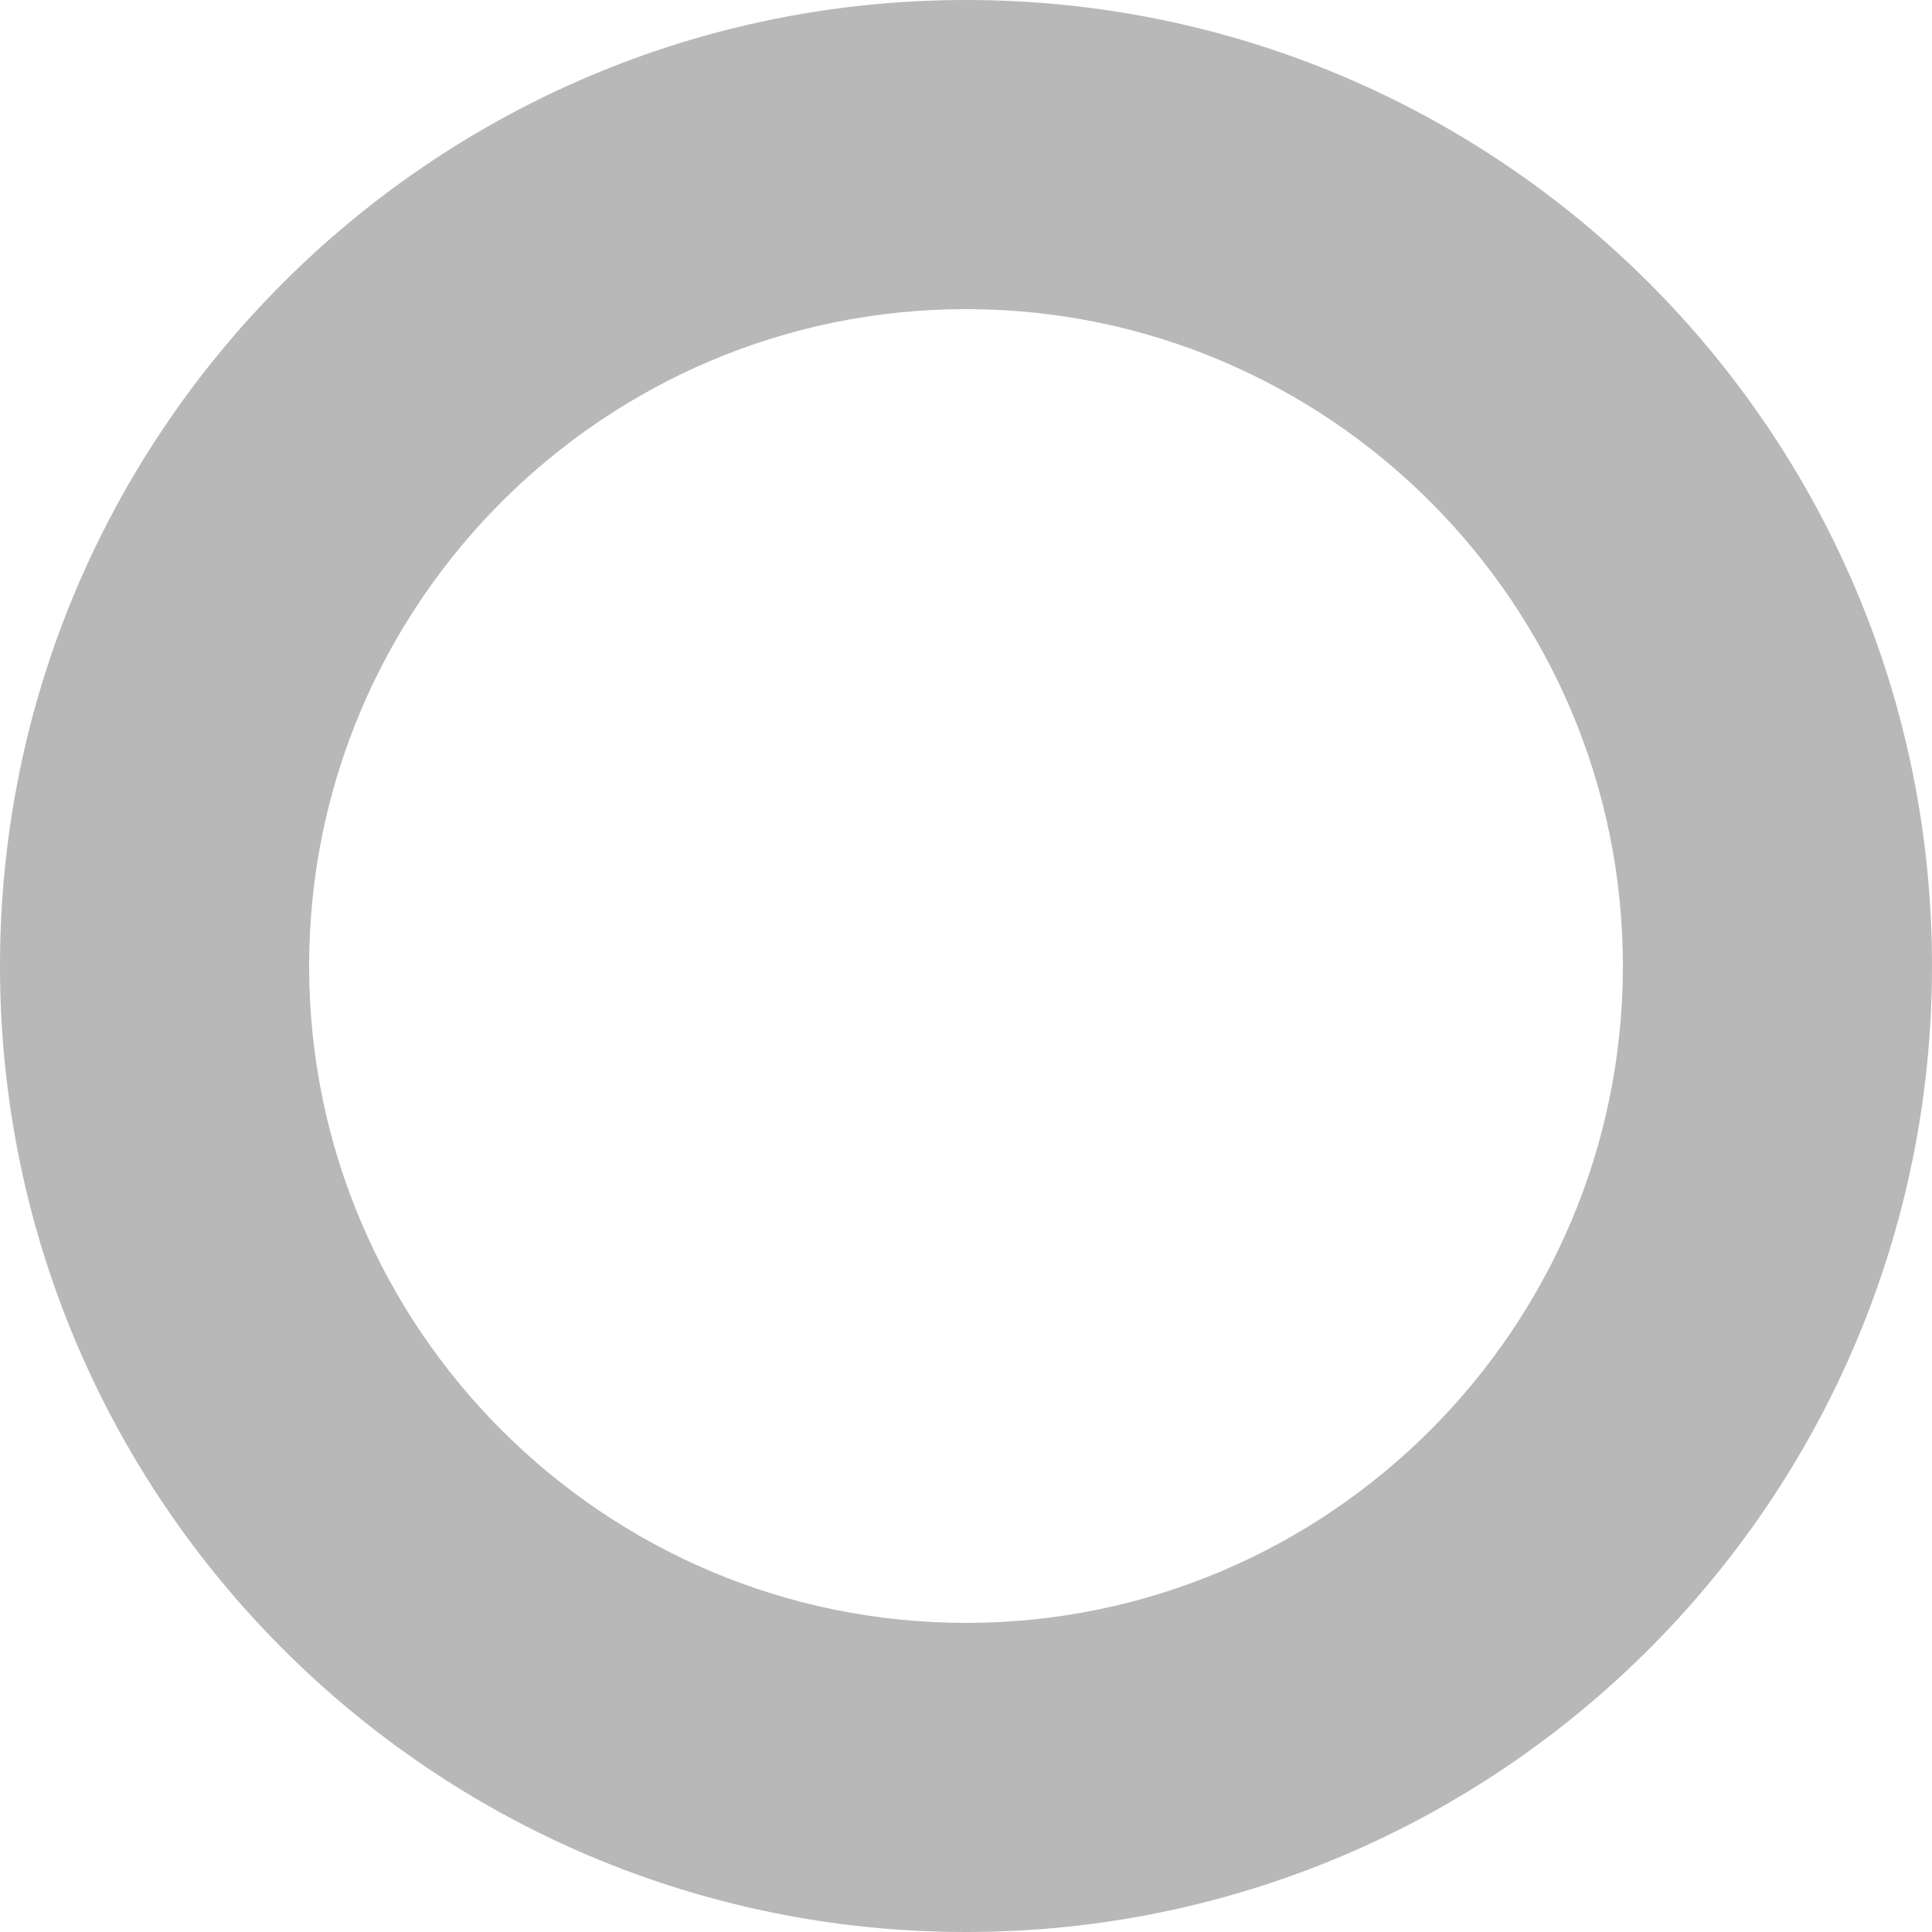
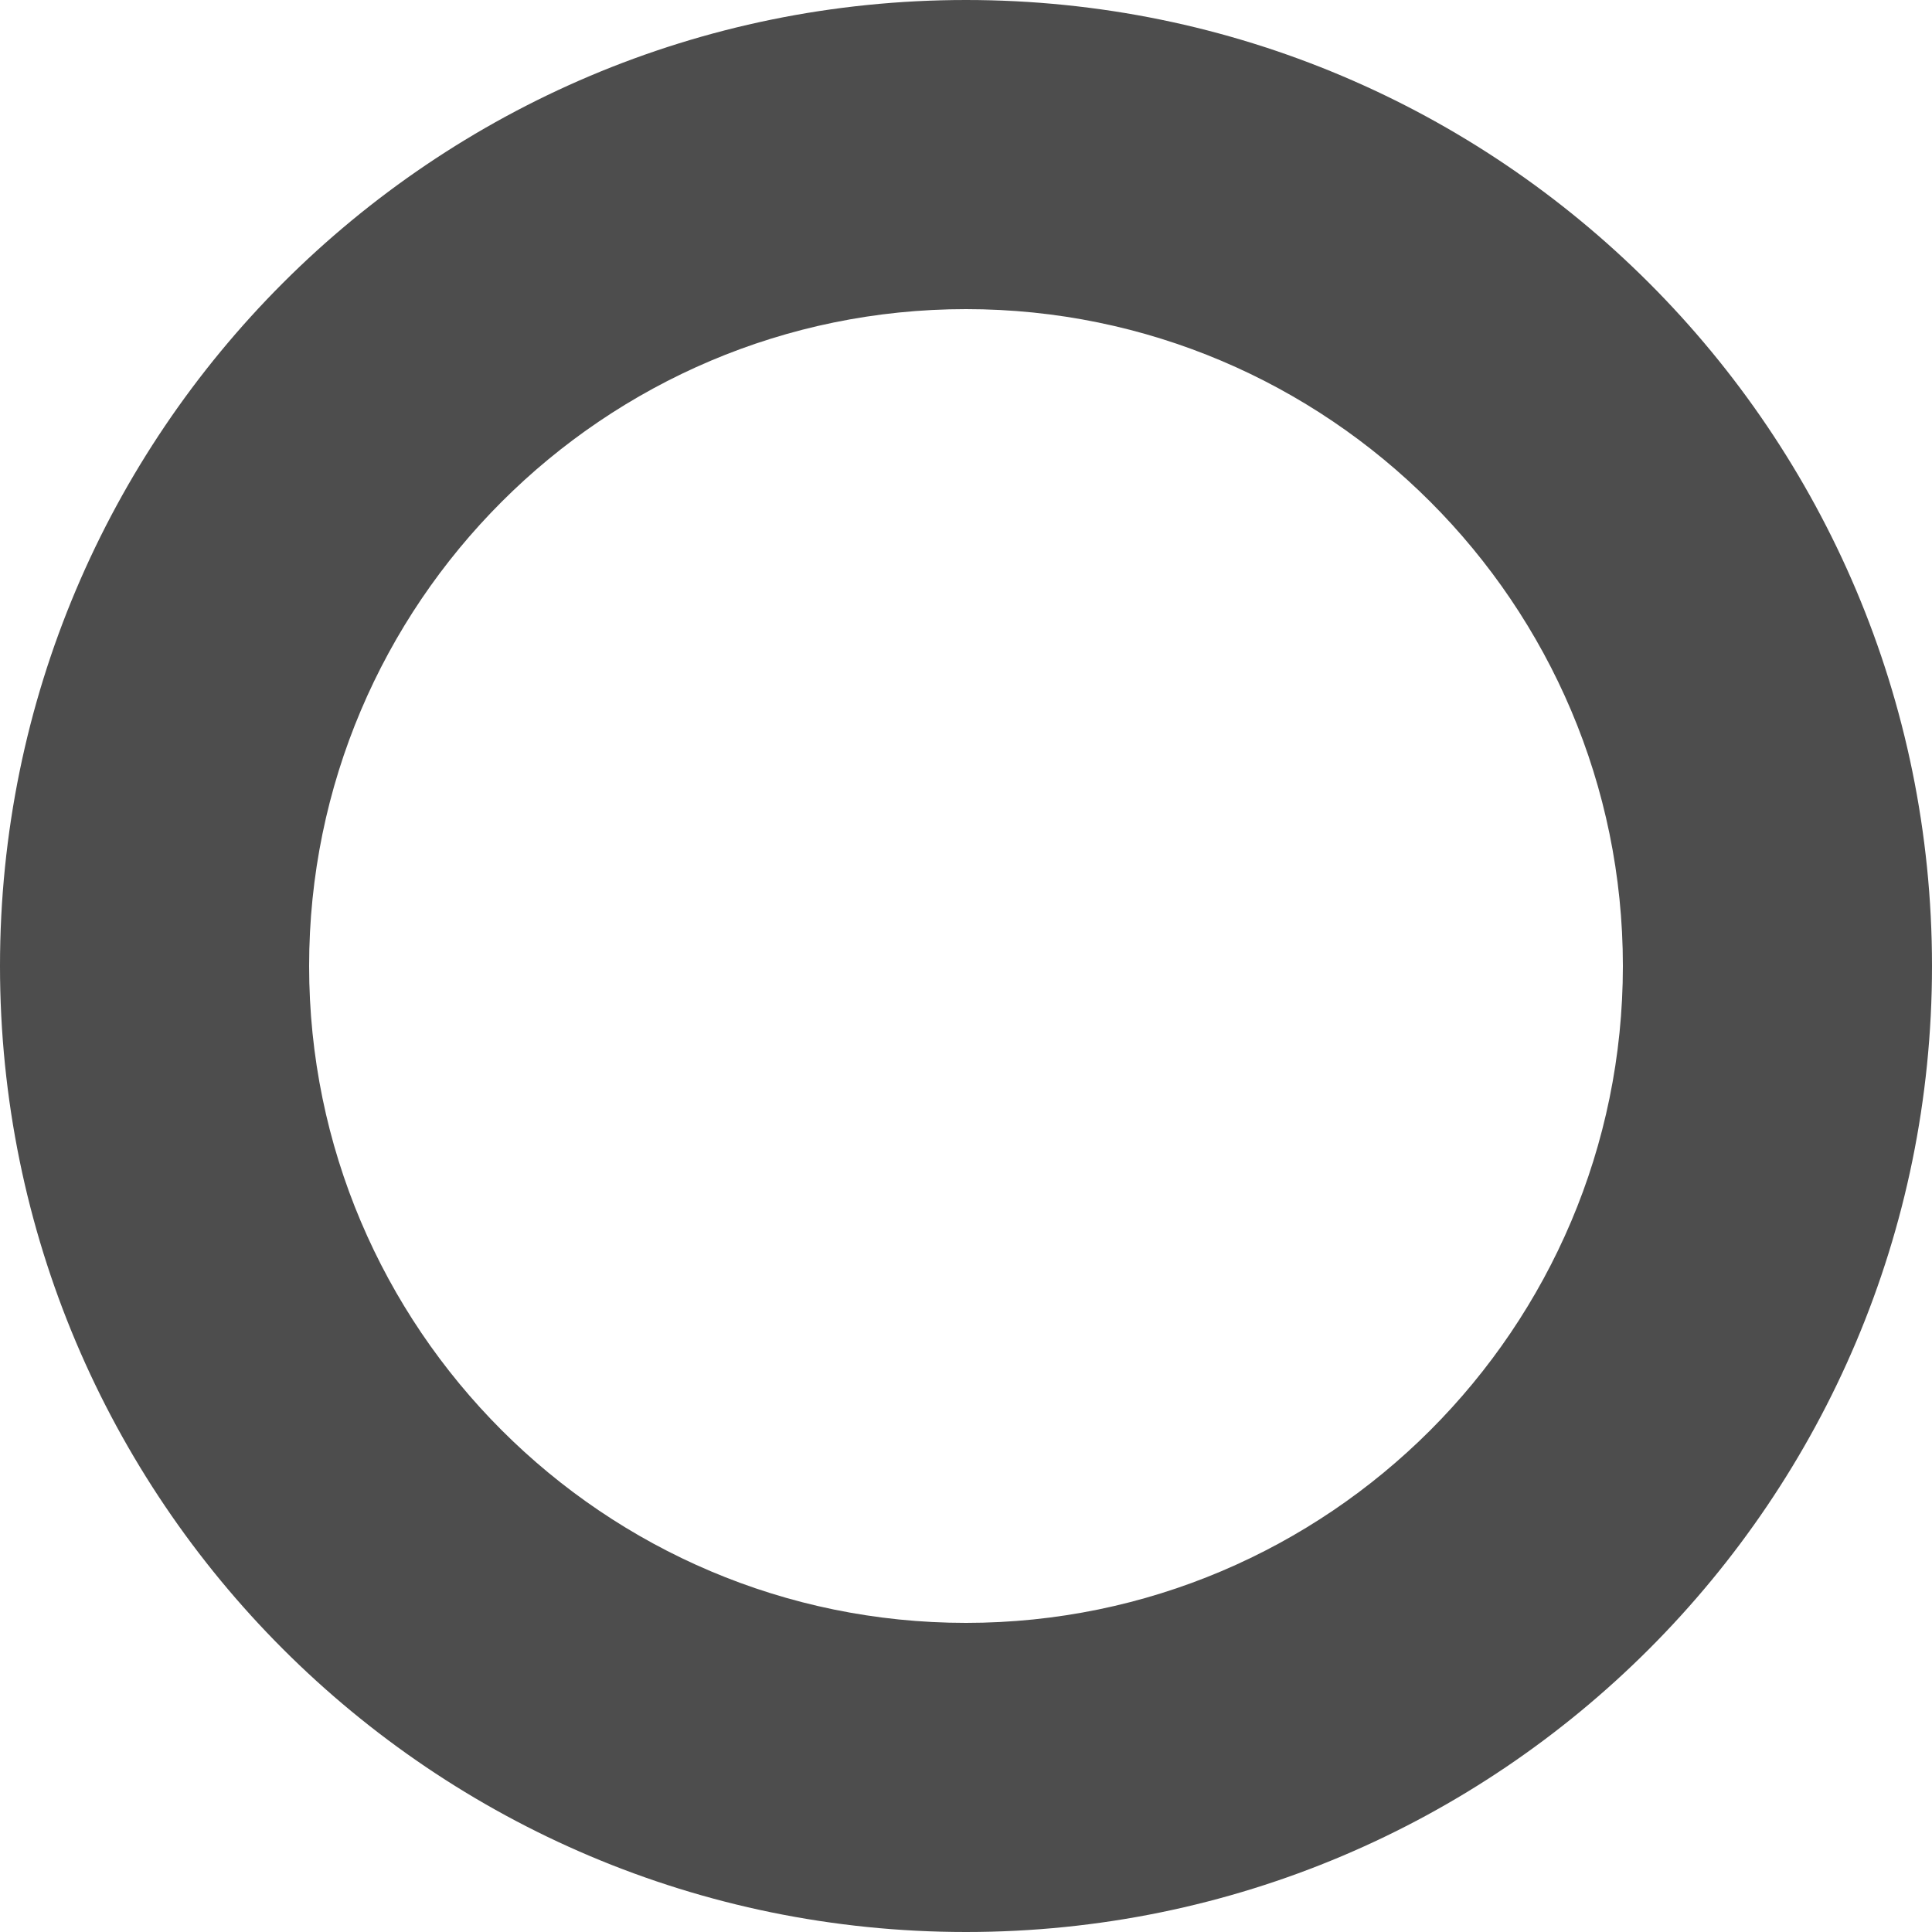
- <svg xmlns="http://www.w3.org/2000/svg" version="1.1" id="Layer_1" x="0px" y="0px" width="25px" height="25px" viewBox="0 0 25 25" enable-background="new 0 0 25 25" xml:space="preserve" fill="#b8b8b8">
-   <path d="M12.5,4c4.687,0,8.5,3.813,8.5,8.5c0,4.687-3.813,8.5-8.5,8.5C7.813,21,4,17.187,4,12.5C4,7.813,7.813,4,12.5,4 M12.5,0  C5.597,0,0,5.597,0,12.5S5.597,25,12.5,25S25,19.403,25,12.5S19.403,0,12.5,0L12.5,0z" />
+ <svg xmlns="http://www.w3.org/2000/svg" width="25" height="25" viewBox="0 0 25 25">
+   <path d="M12.5 4c4.687 0 8.5 3.813 8.5 8.5 0 4.687-3.813 8.5-8.5 8.5C7.813 21 4 17.187 4 12.5 4 7.813 7.813 4 12.5 4m0-4C5.597 0 0 5.597 0 12.5S5.597 25 12.5 25 25 19.403 25 12.5 19.403 0 12.5 0z" fill="#4d4d4d" />
</svg>
